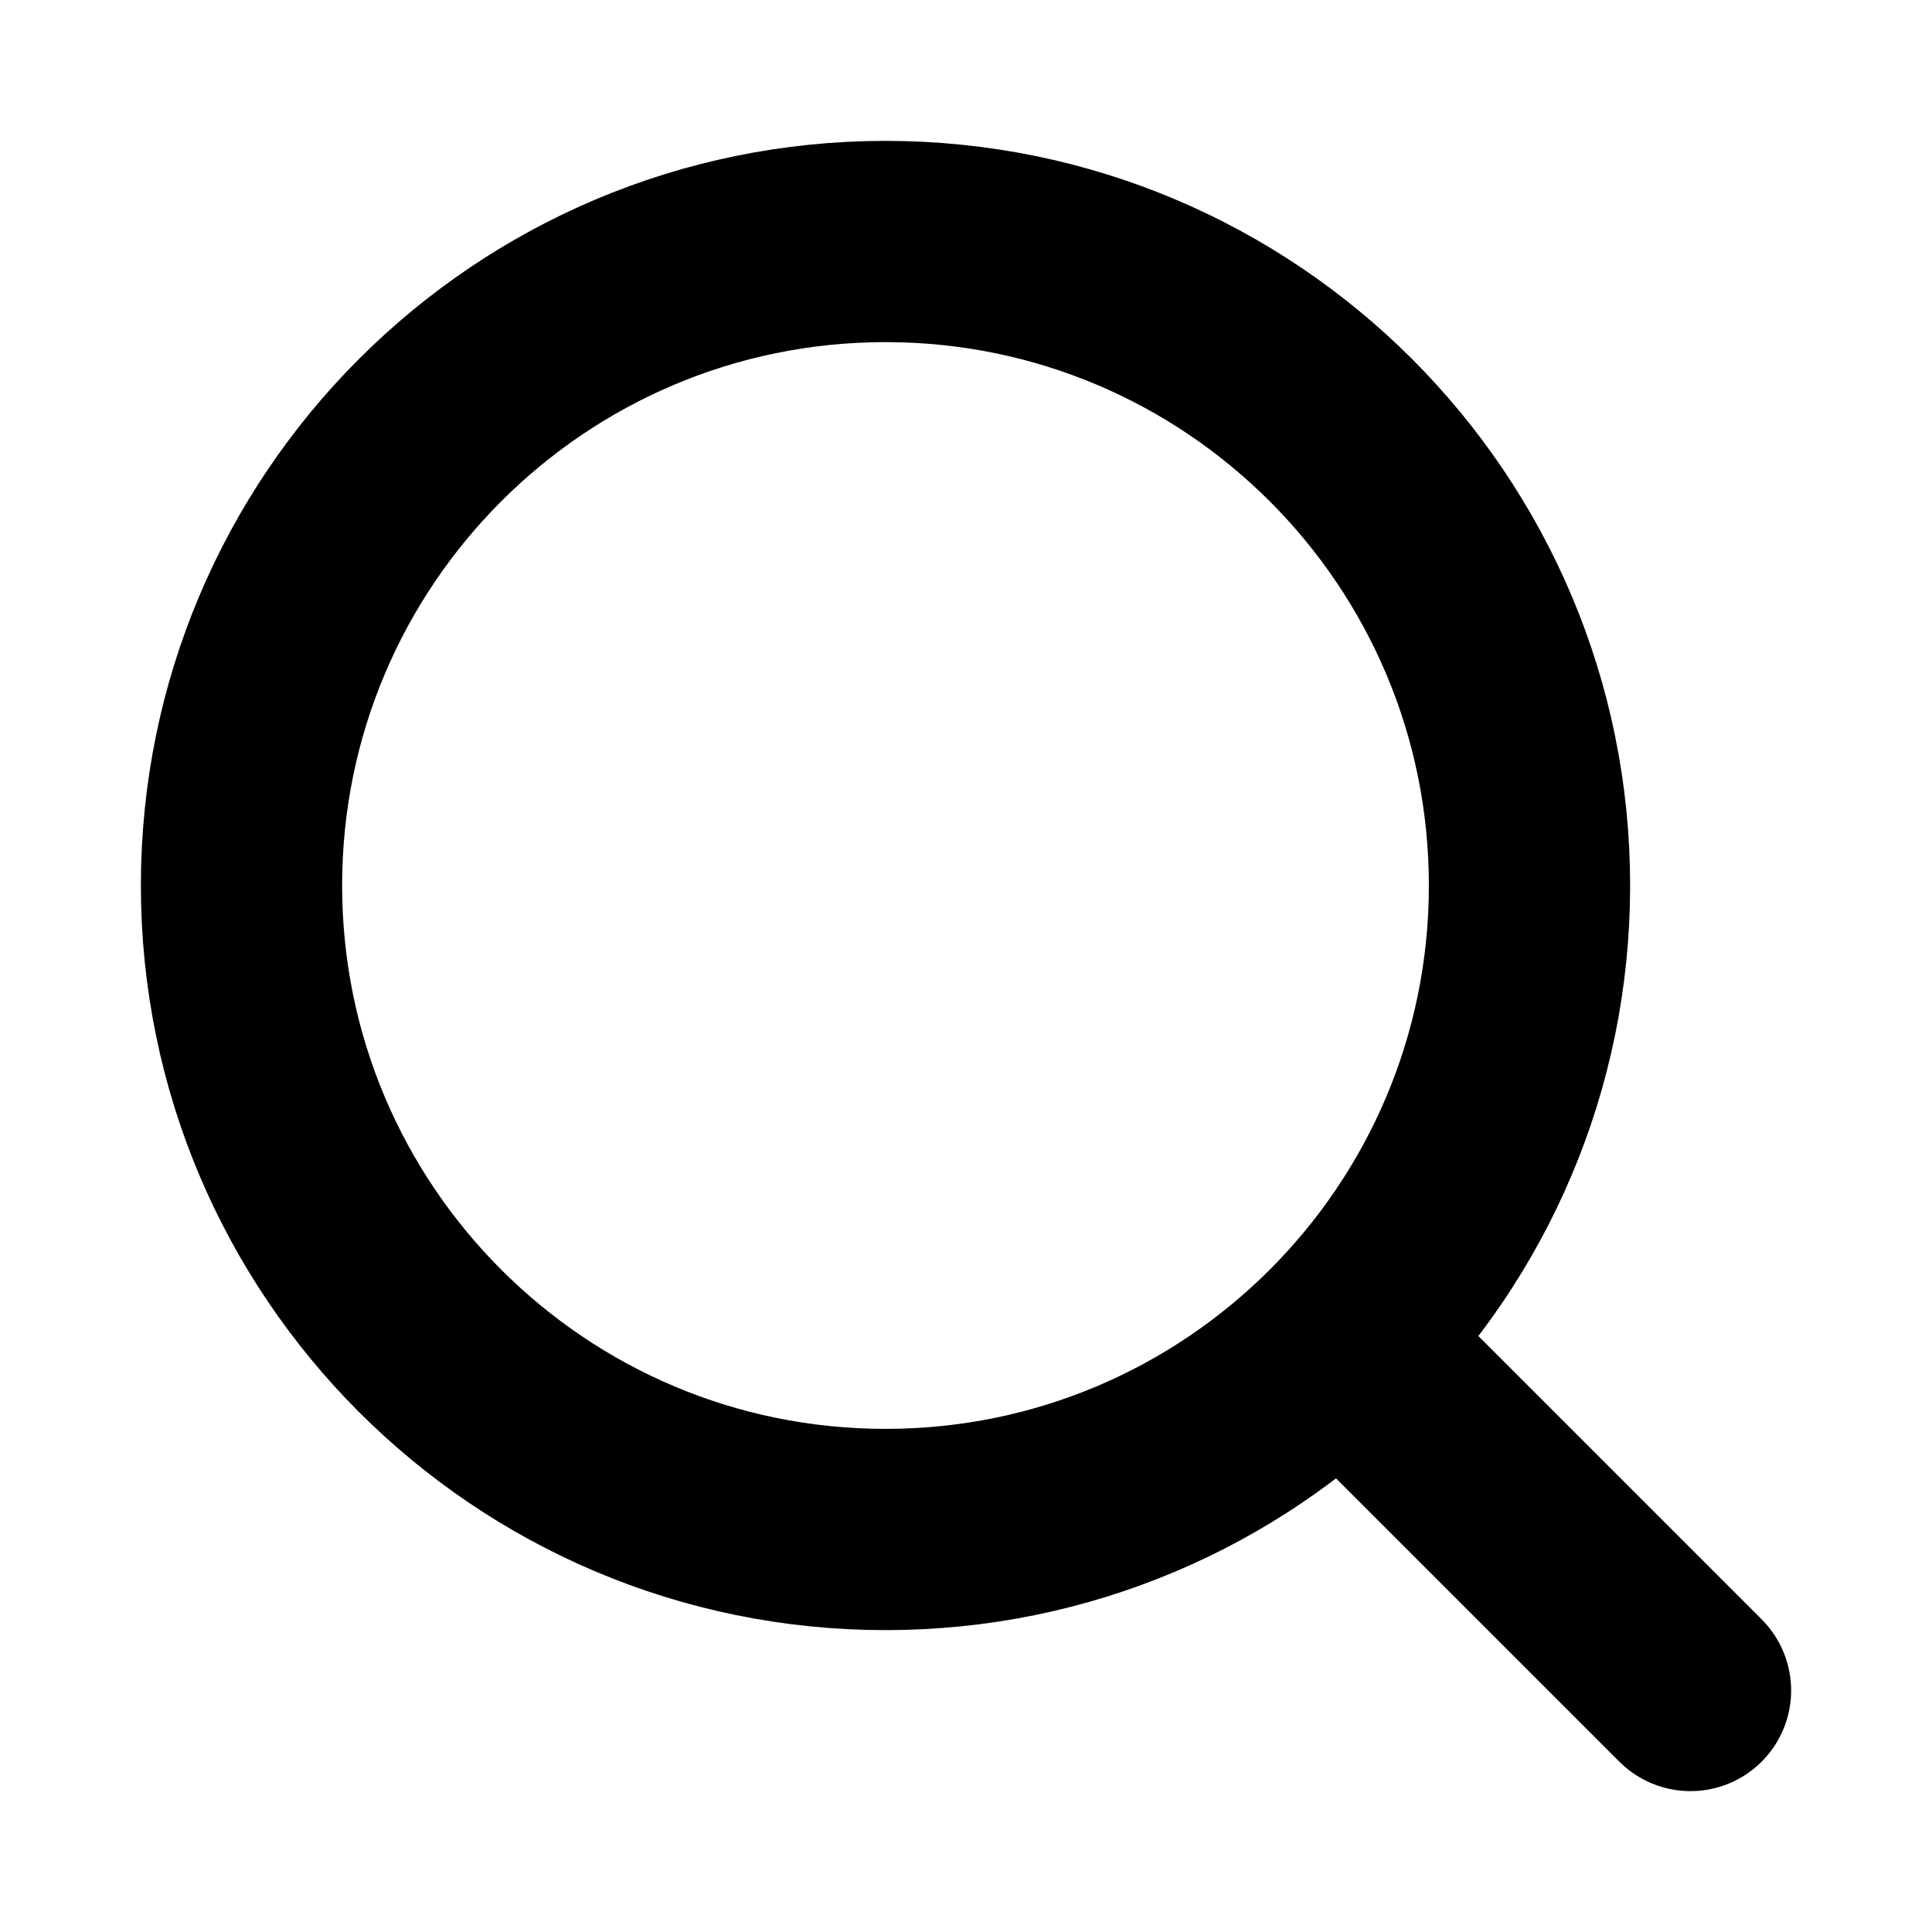
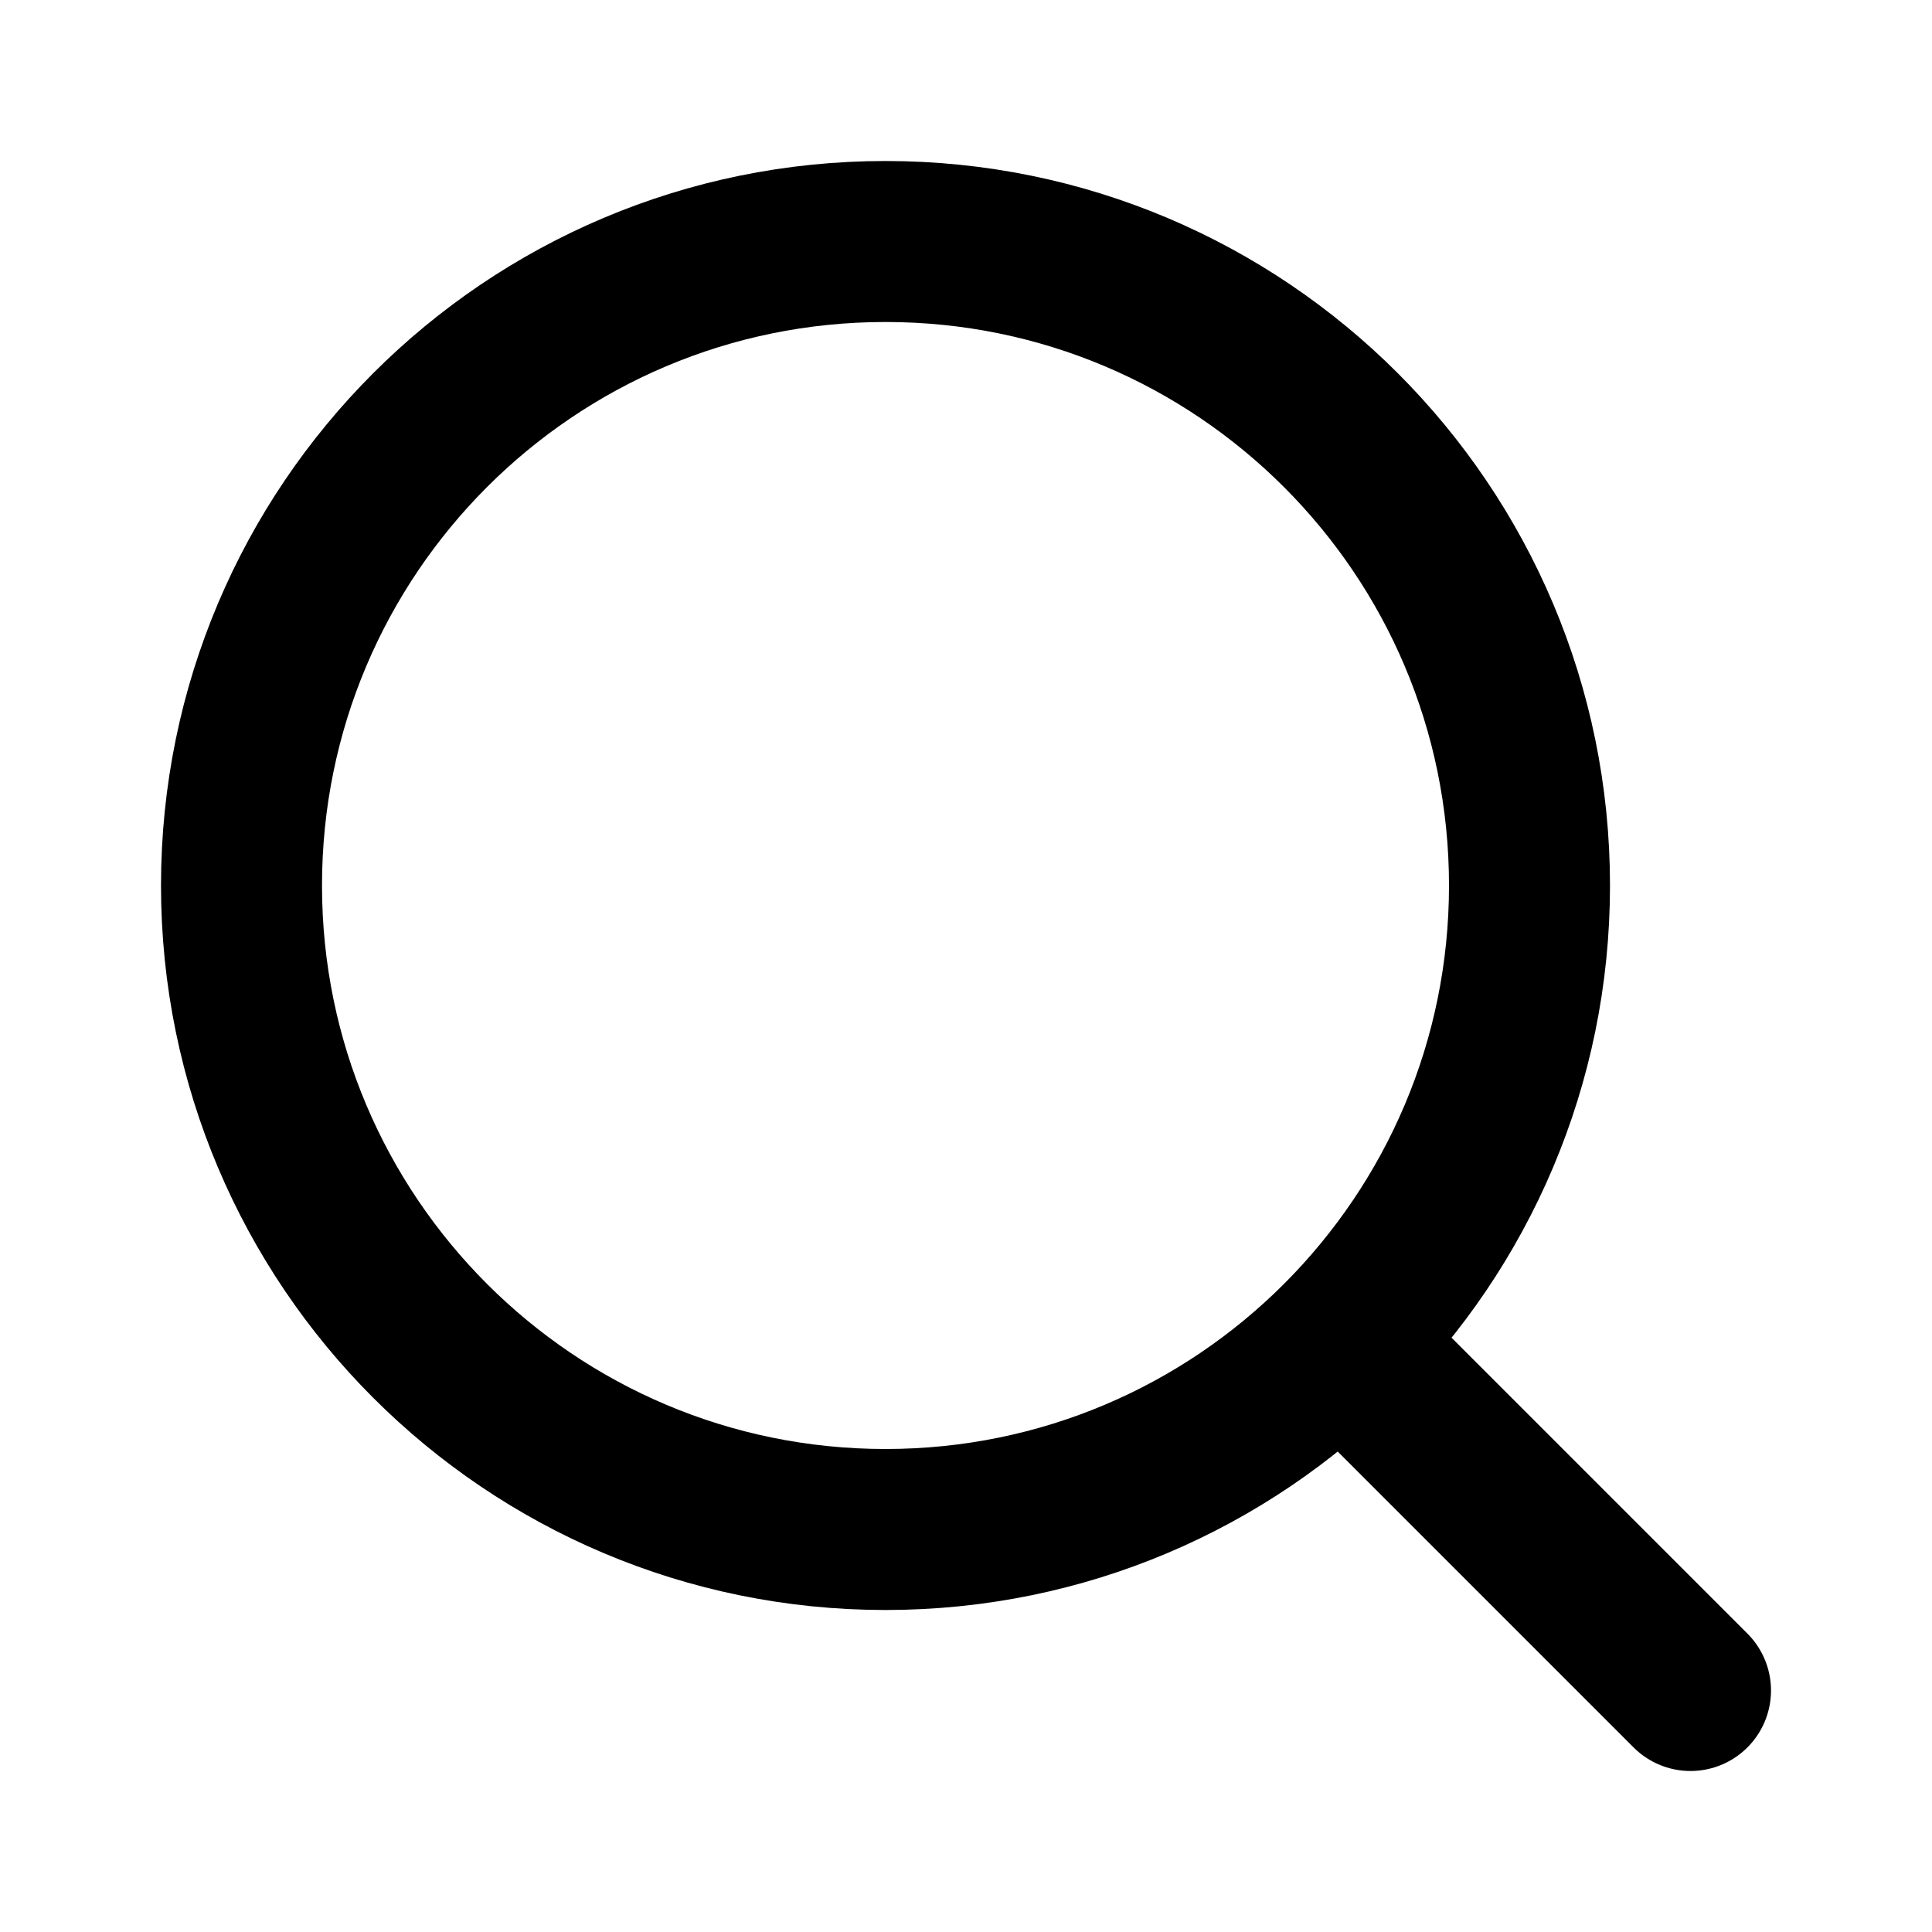
- <svg xmlns="http://www.w3.org/2000/svg" width="24" height="24" viewBox="0 0 24 24" fill="none" stroke="black" stroke-width="2.5" stroke-linecap="round" stroke-linejoin="round" class="lucide lucide-search-icon lucide-search">
+ <svg xmlns="http://www.w3.org/2000/svg" width="24" height="24" viewBox="0 0 24 24" fill="none" stroke="black" stroke-width="2" stroke-linecap="round" stroke-linejoin="round" class="lucide lucide-search-icon lucide-search">
  <path d="m21 21-4.34-4.34" />
  <circle cx="11" cy="11" r="8" />
</svg>
